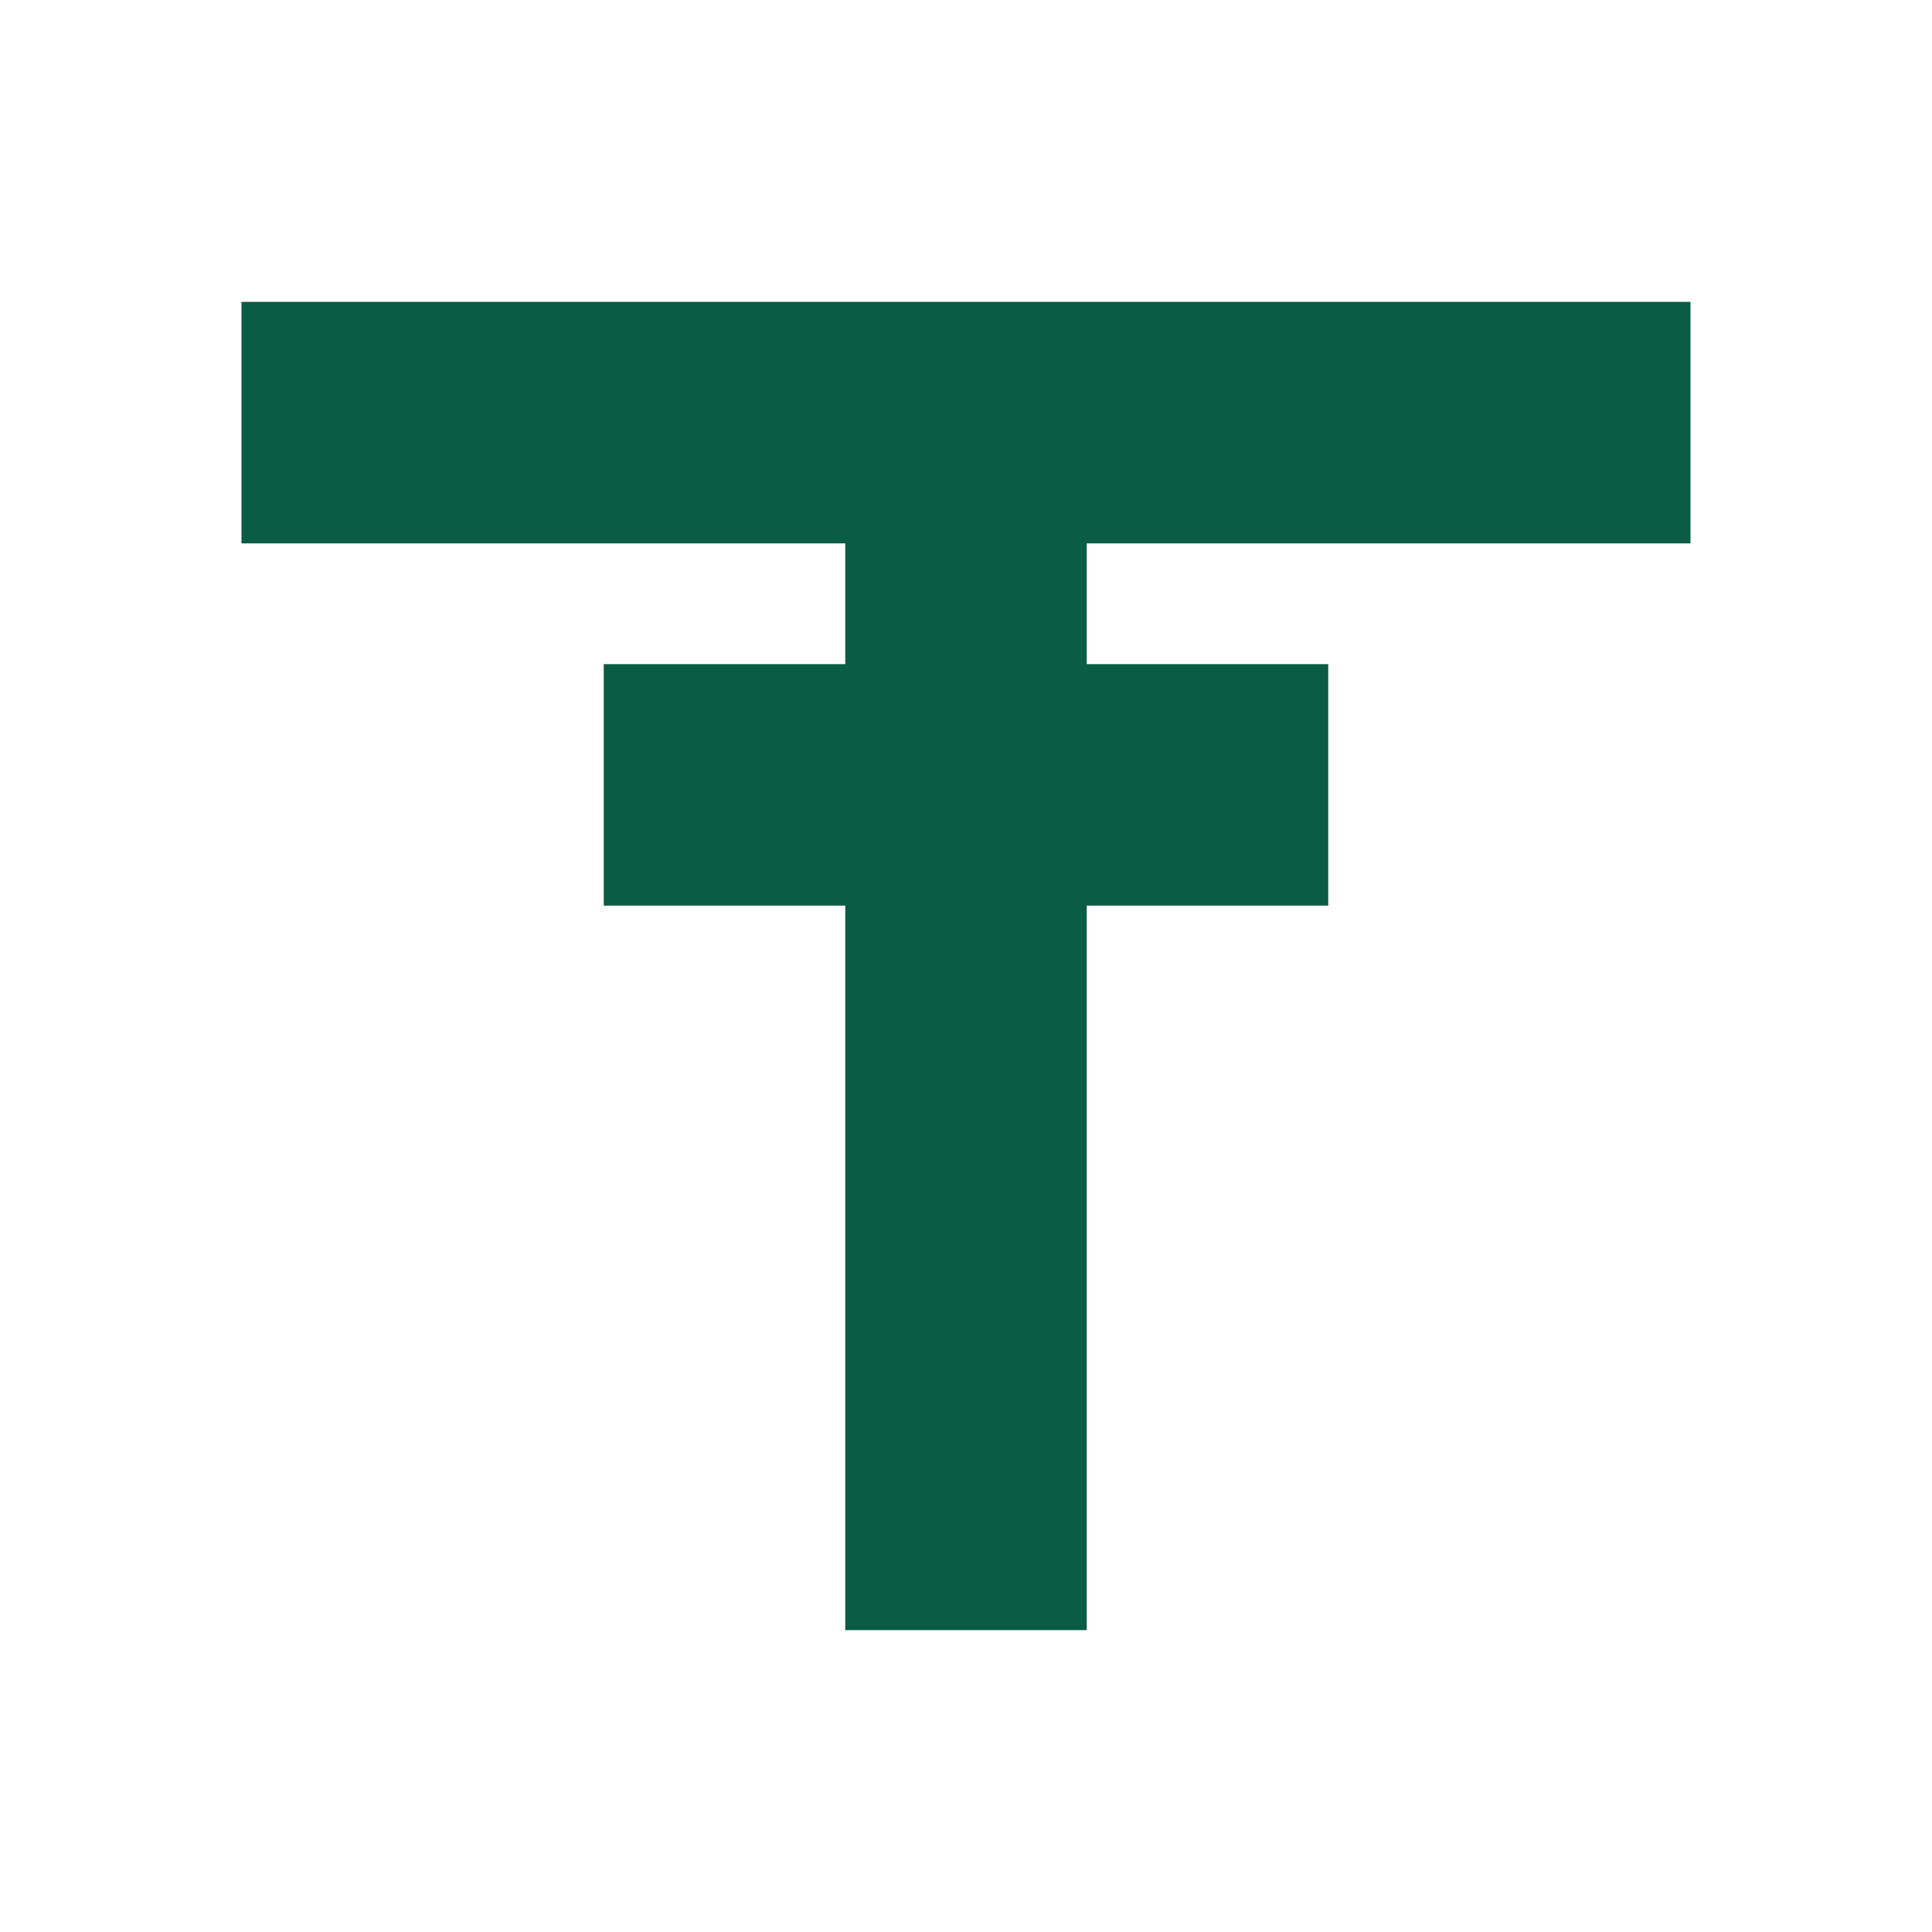
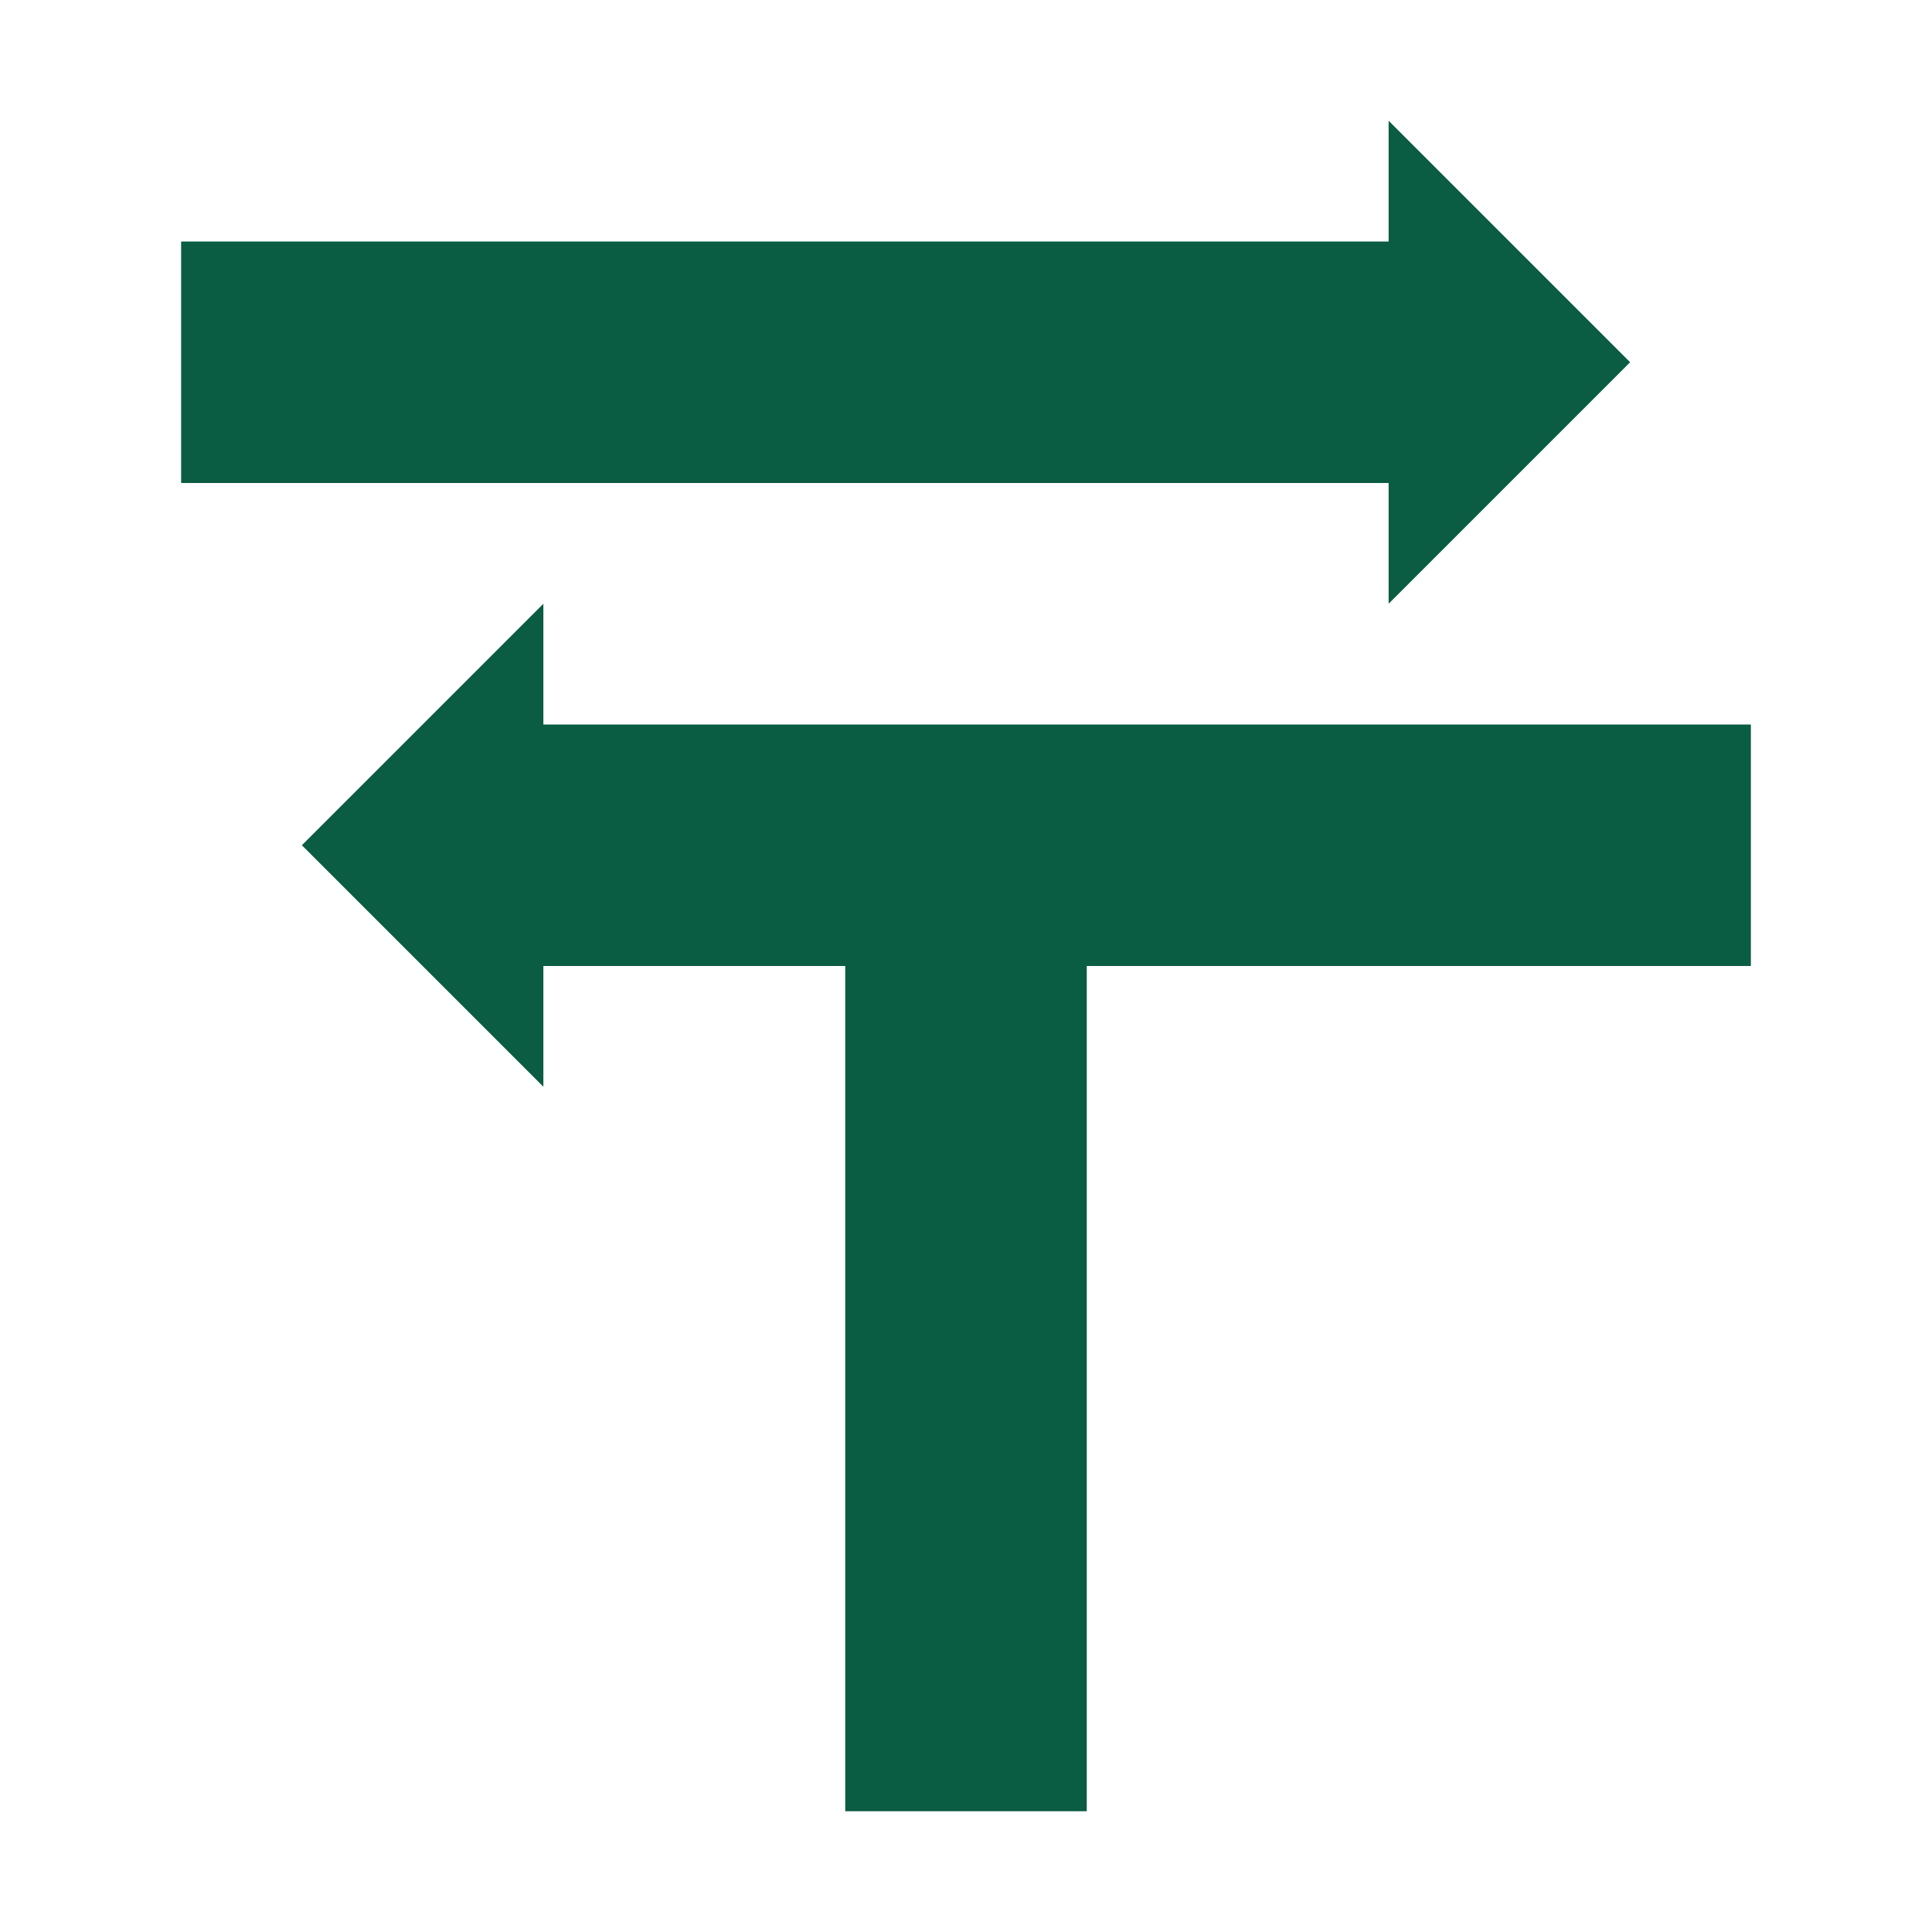
<svg xmlns="http://www.w3.org/2000/svg" viewBox="0 0 32 32" width="32" height="32" role="img" aria-label="Transacione">
-   <path fill="#0A5C42" d="M4 5h24v4H4z M10 11h12v4H10z M14 5h4v22h-4z" />
+   <g>
+     <path fill="#0A5C42" d="M3 4H23V2L27 6L23 10V8H3Z" />
+     <path fill="#0A5C42" d="M29 16H9V18L5 14L9 10V12H29Z" />
+     <path fill="#0A5C42" d="M14 16h4v14h-4z" />
+   </g>
</svg>
